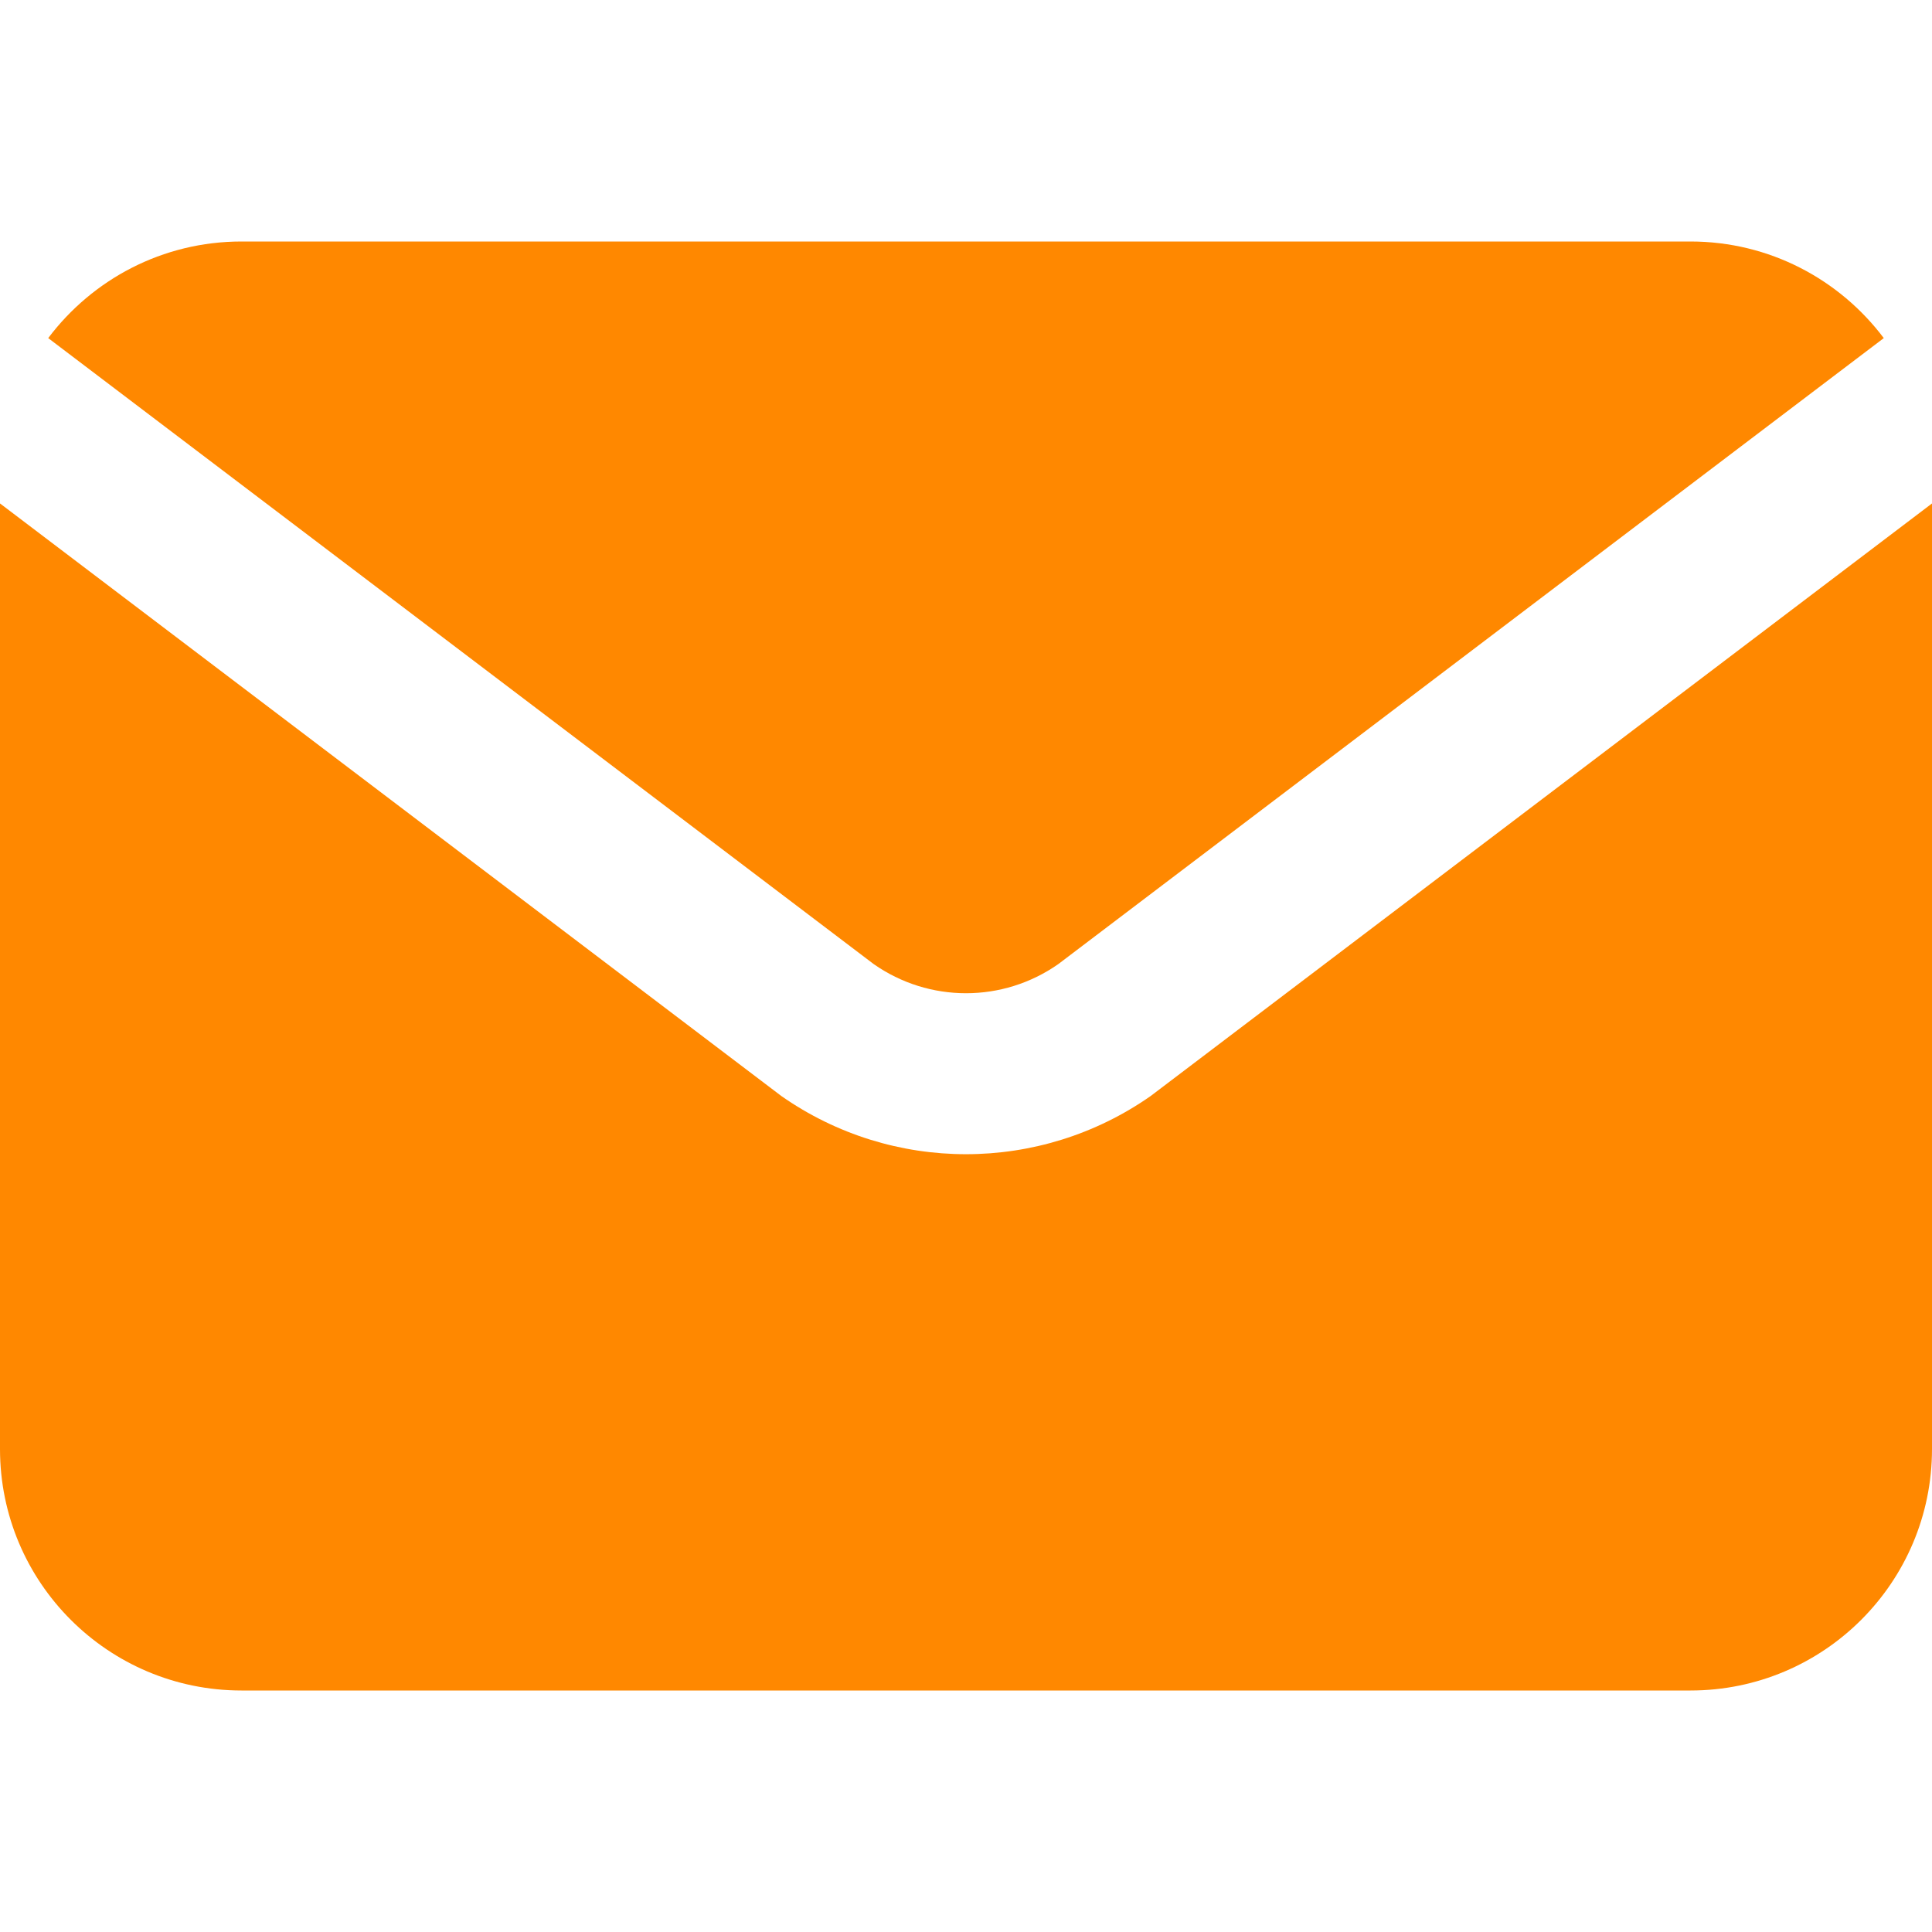
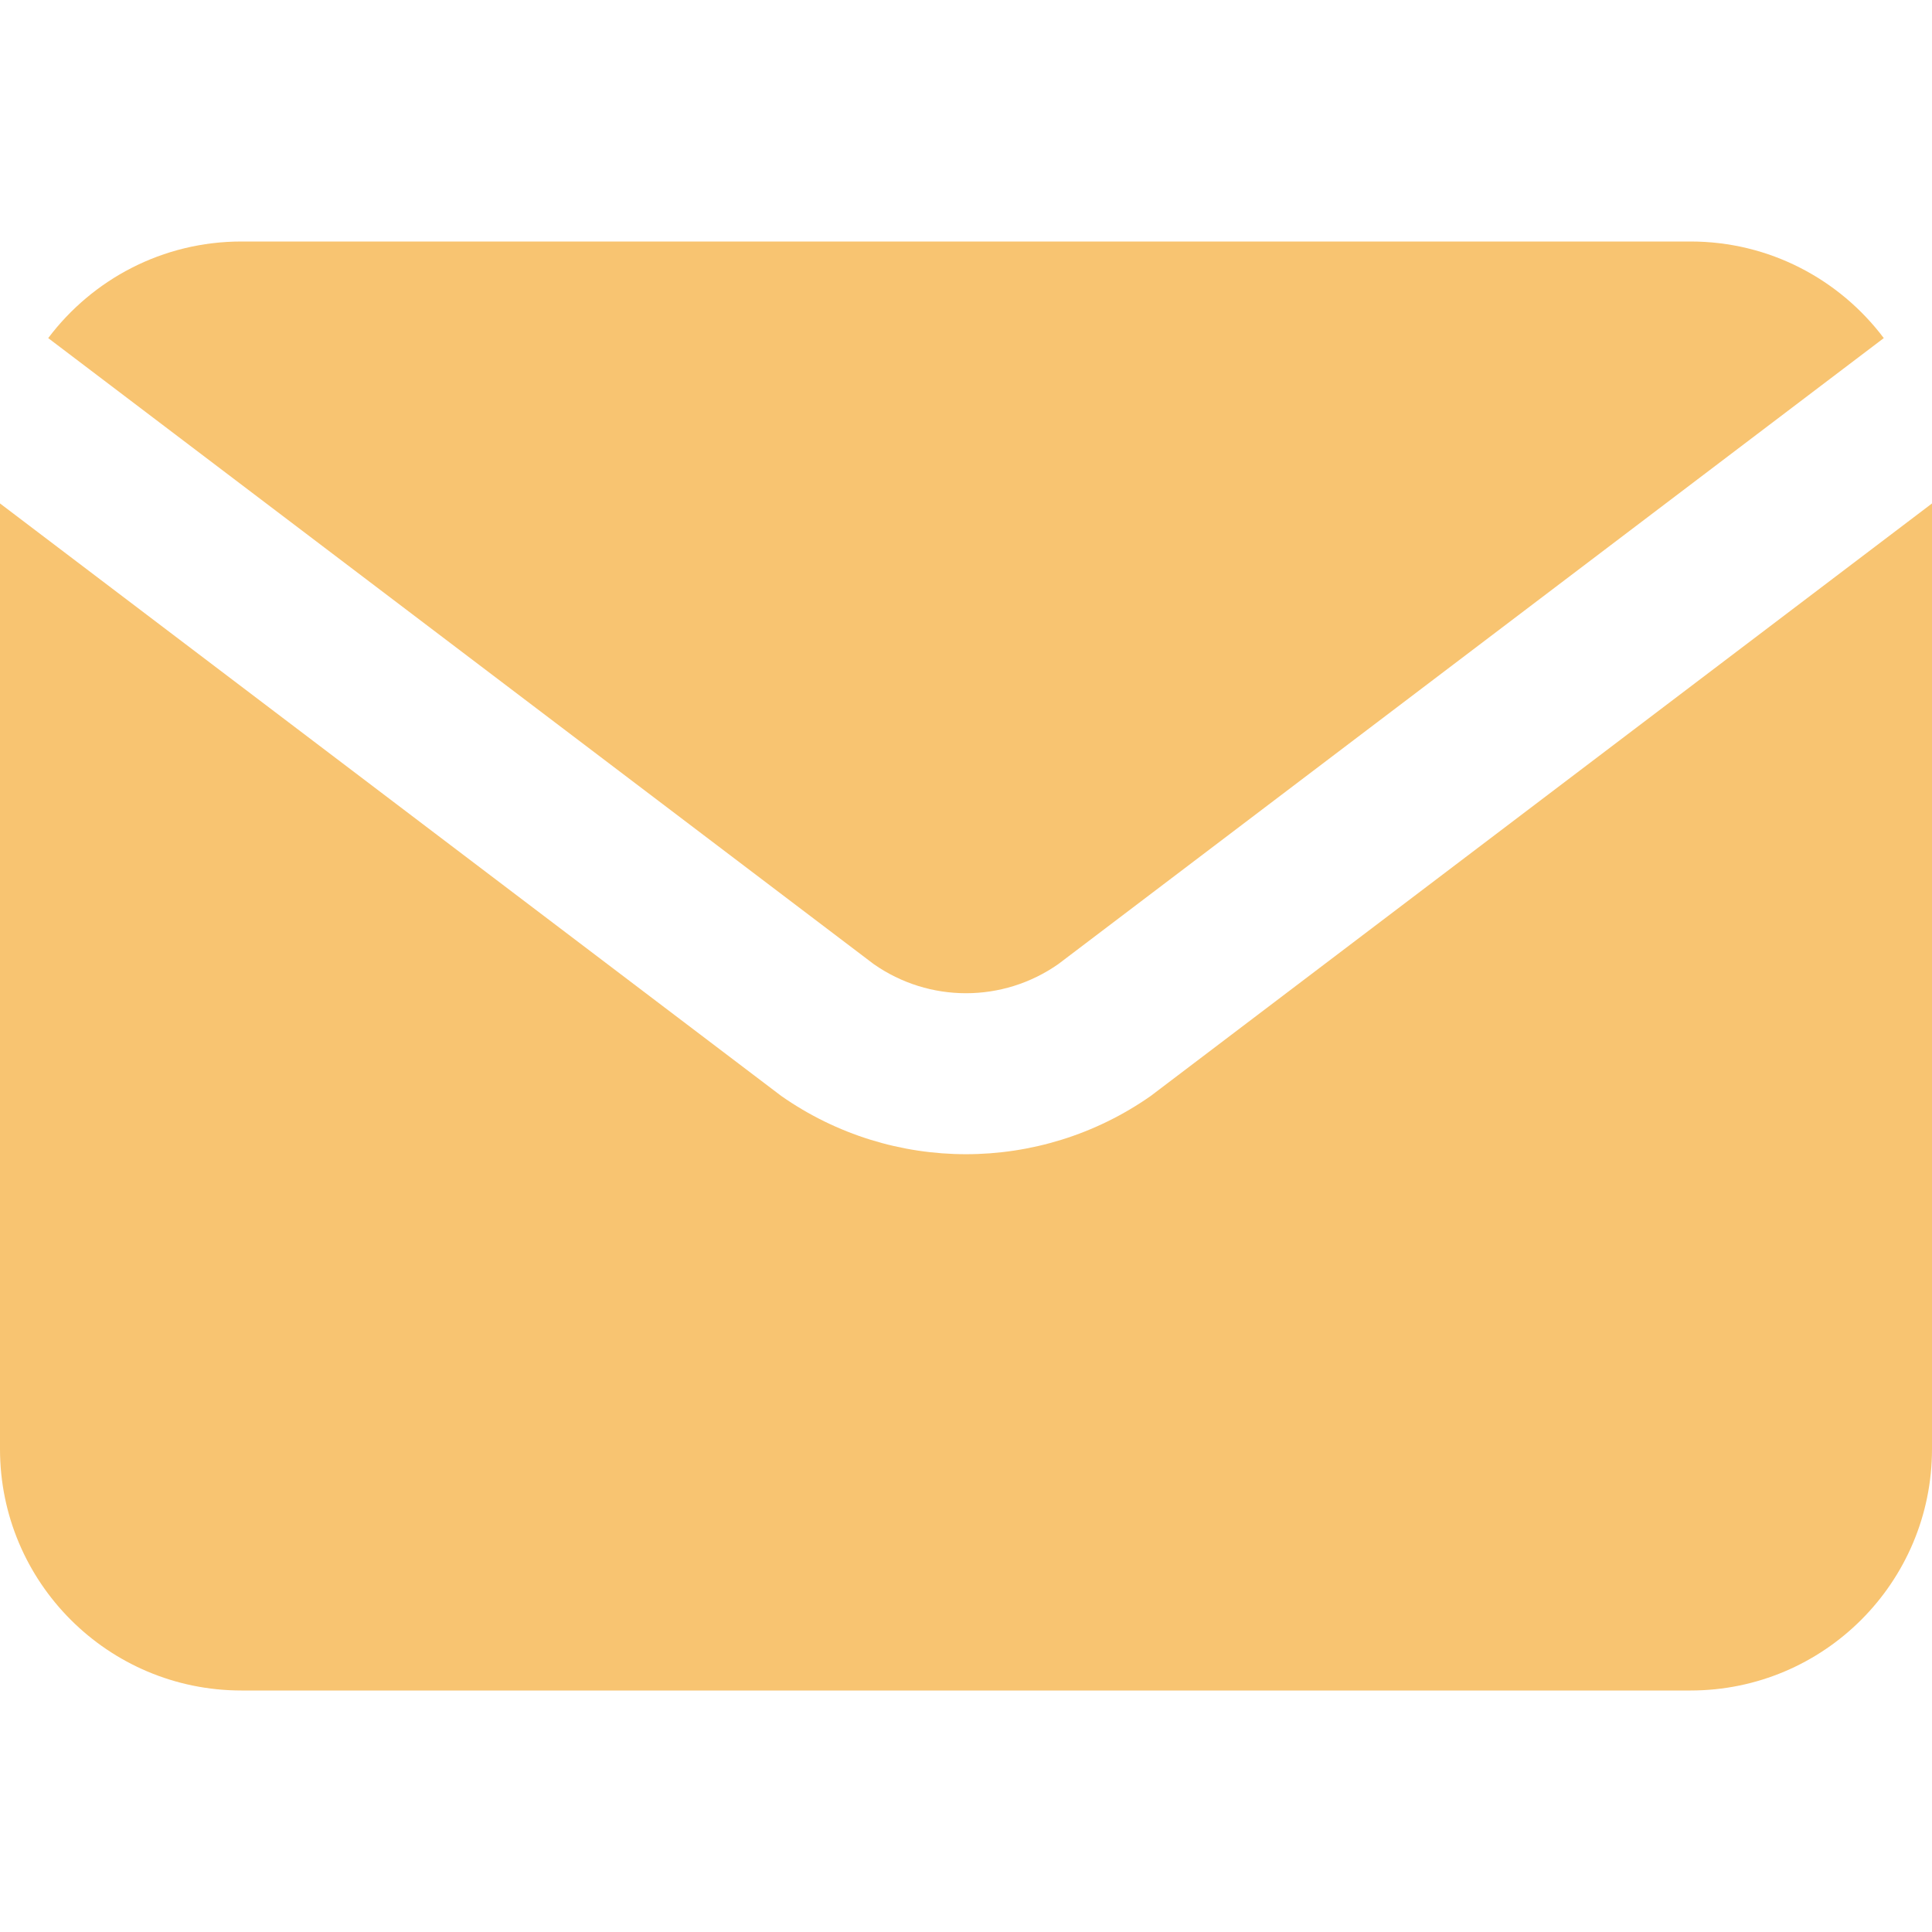
<svg xmlns="http://www.w3.org/2000/svg" width="800px" height="800px" viewBox="0 -3 24 24" id="meteor-icon-kit__solid-envelope" fill="none">
-   <path fill-rule="evenodd" clip-rule="evenodd" d="M23.401 1.2L13.147 8.976C12.458 9.459 11.542 9.459 10.853 8.976L0.599 1.2C1.147 0.472 2.018 0 3 0H21C21.982 0 22.853 0.472 23.401 1.2zM24 3.254V15C24 16.657 22.657 18 21 18H3C1.343 18 0 16.657 0 15V3.254L9.706 10.615C11.083 11.579 12.917 11.579 14.294 10.615L24 3.254z" fill="#ff8800" />
+   <path fill-rule="evenodd" clip-rule="evenodd" d="M23.401 1.2L13.147 8.976C12.458 9.459 11.542 9.459 10.853 8.976L0.599 1.2C1.147 0.472 2.018 0 3 0H21C21.982 0 22.853 0.472 23.401 1.2zM24 3.254V15C24 16.657 22.657 18 21 18H3C1.343 18 0 16.657 0 15V3.254L9.706 10.615C11.083 11.579 12.917 11.579 14.294 10.615L24 3.254z" fill="#F8C471" />
</svg>
